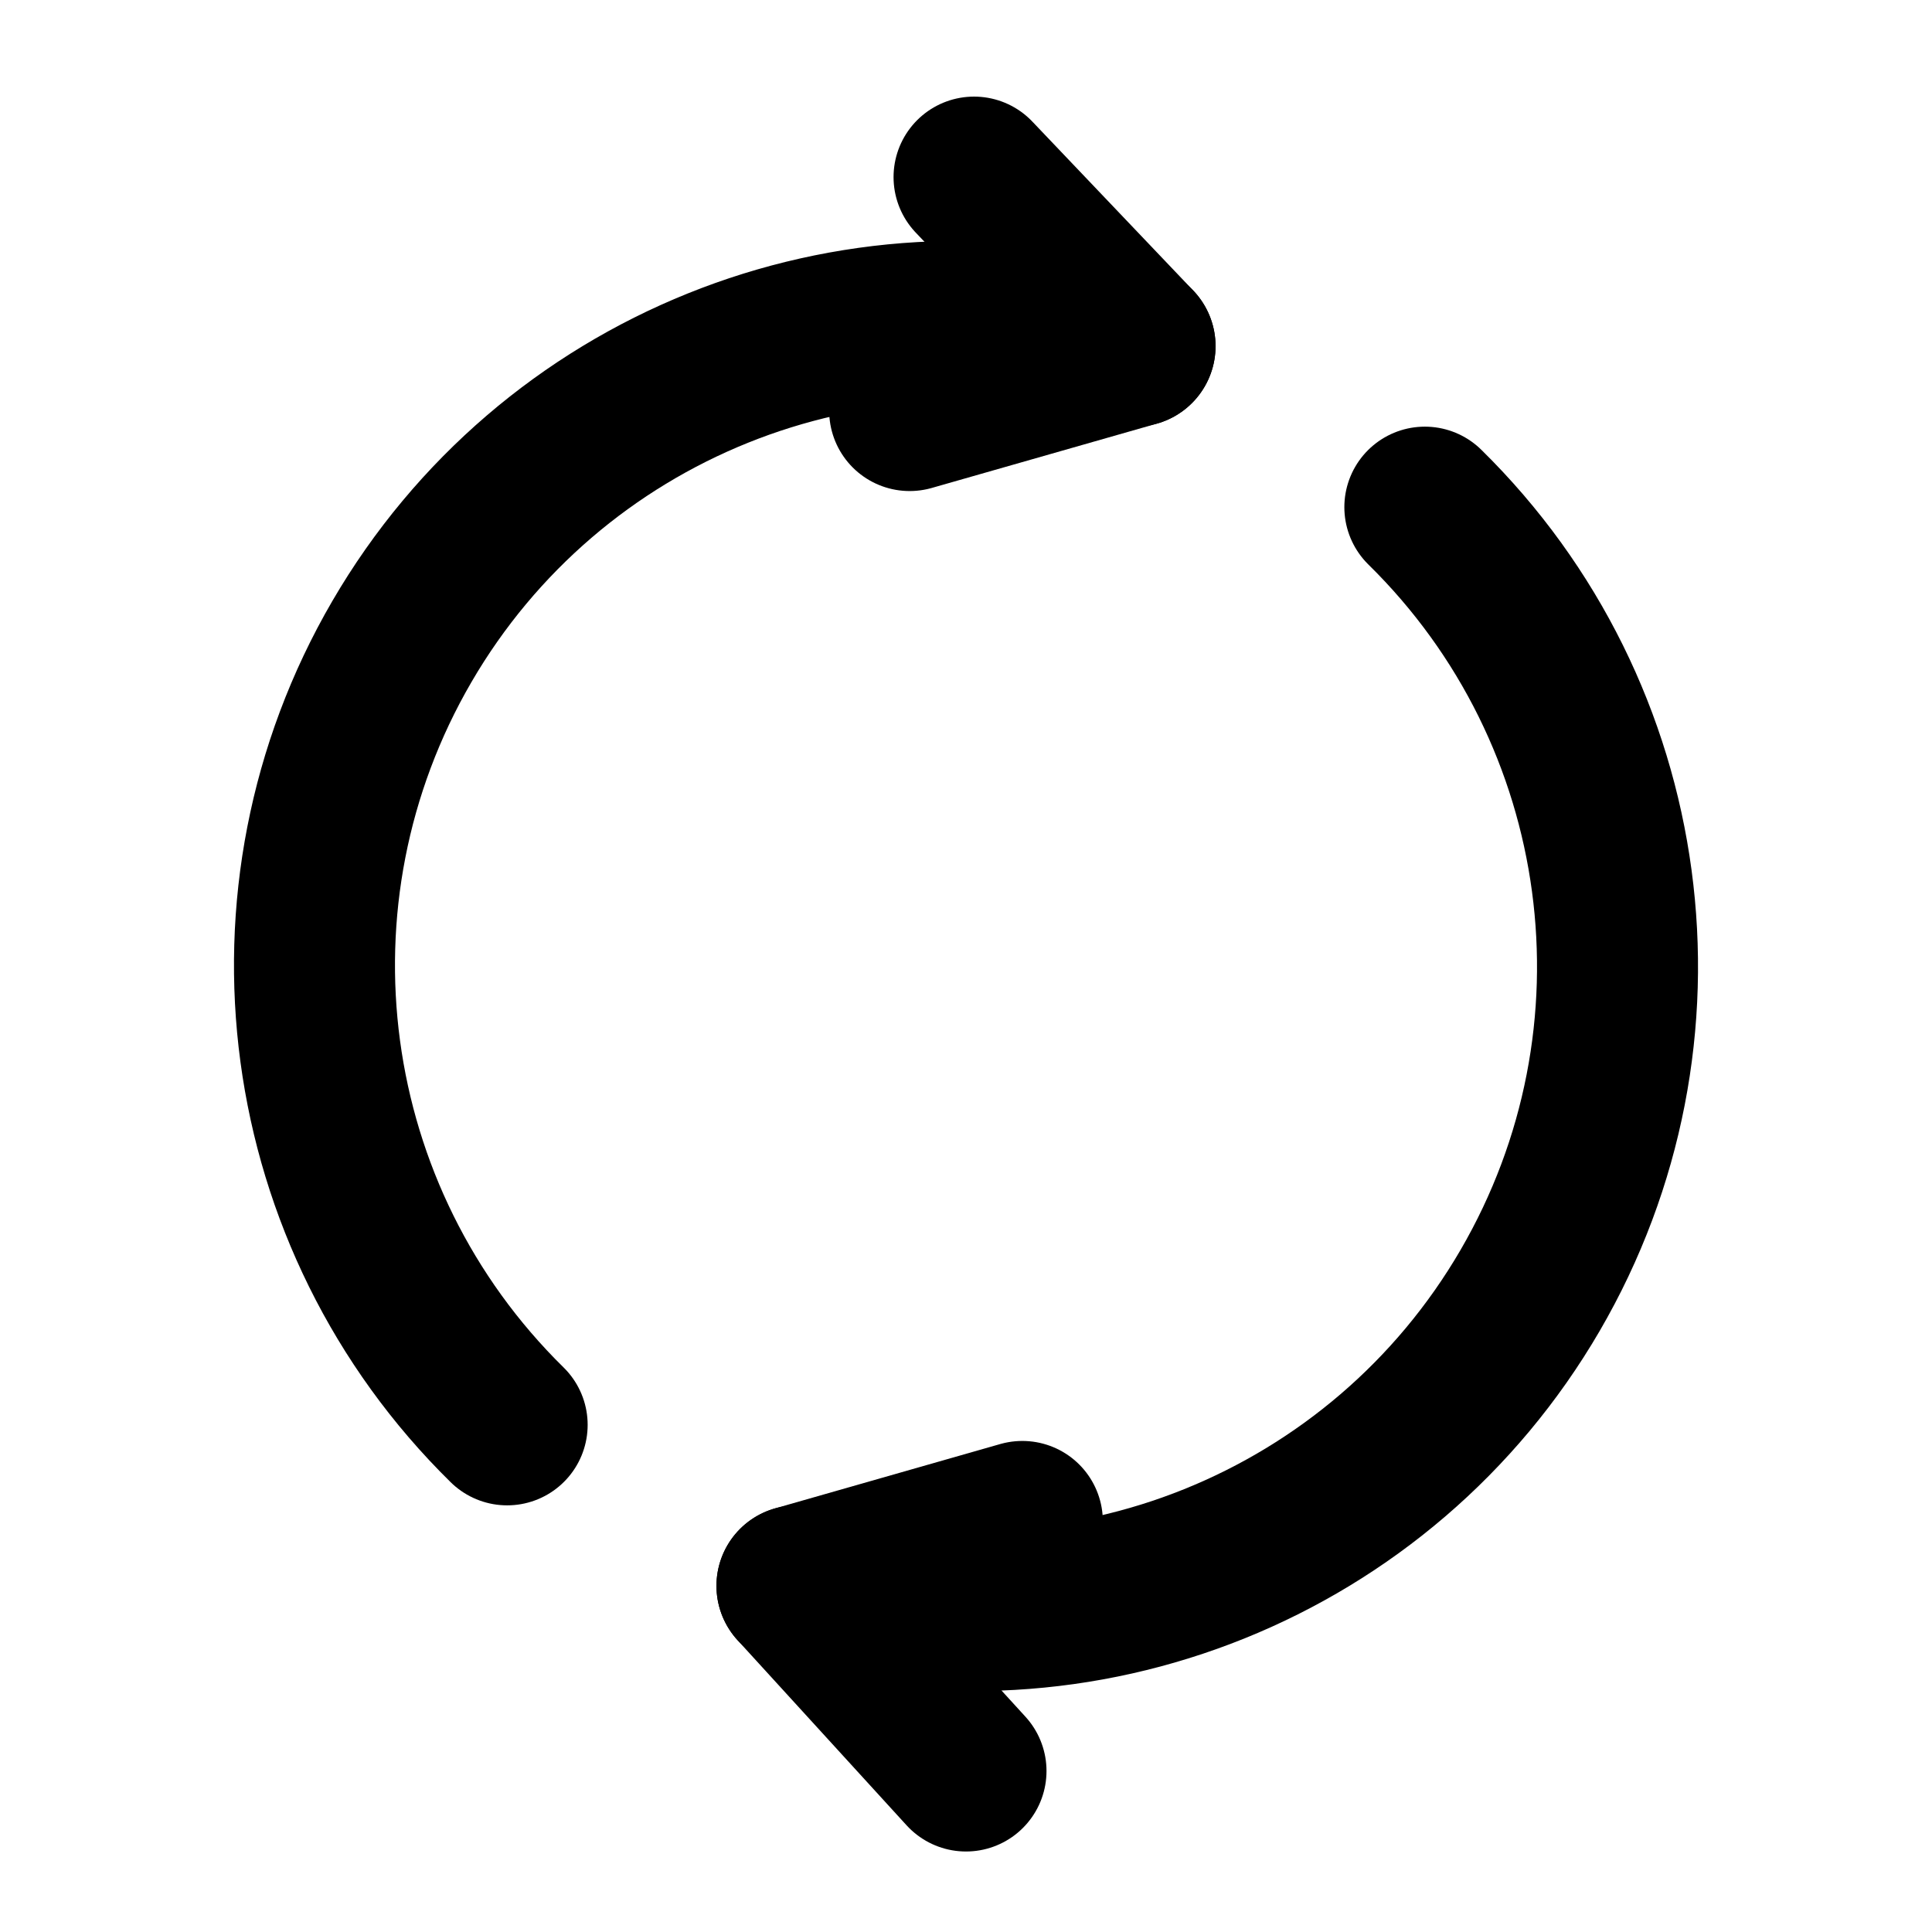
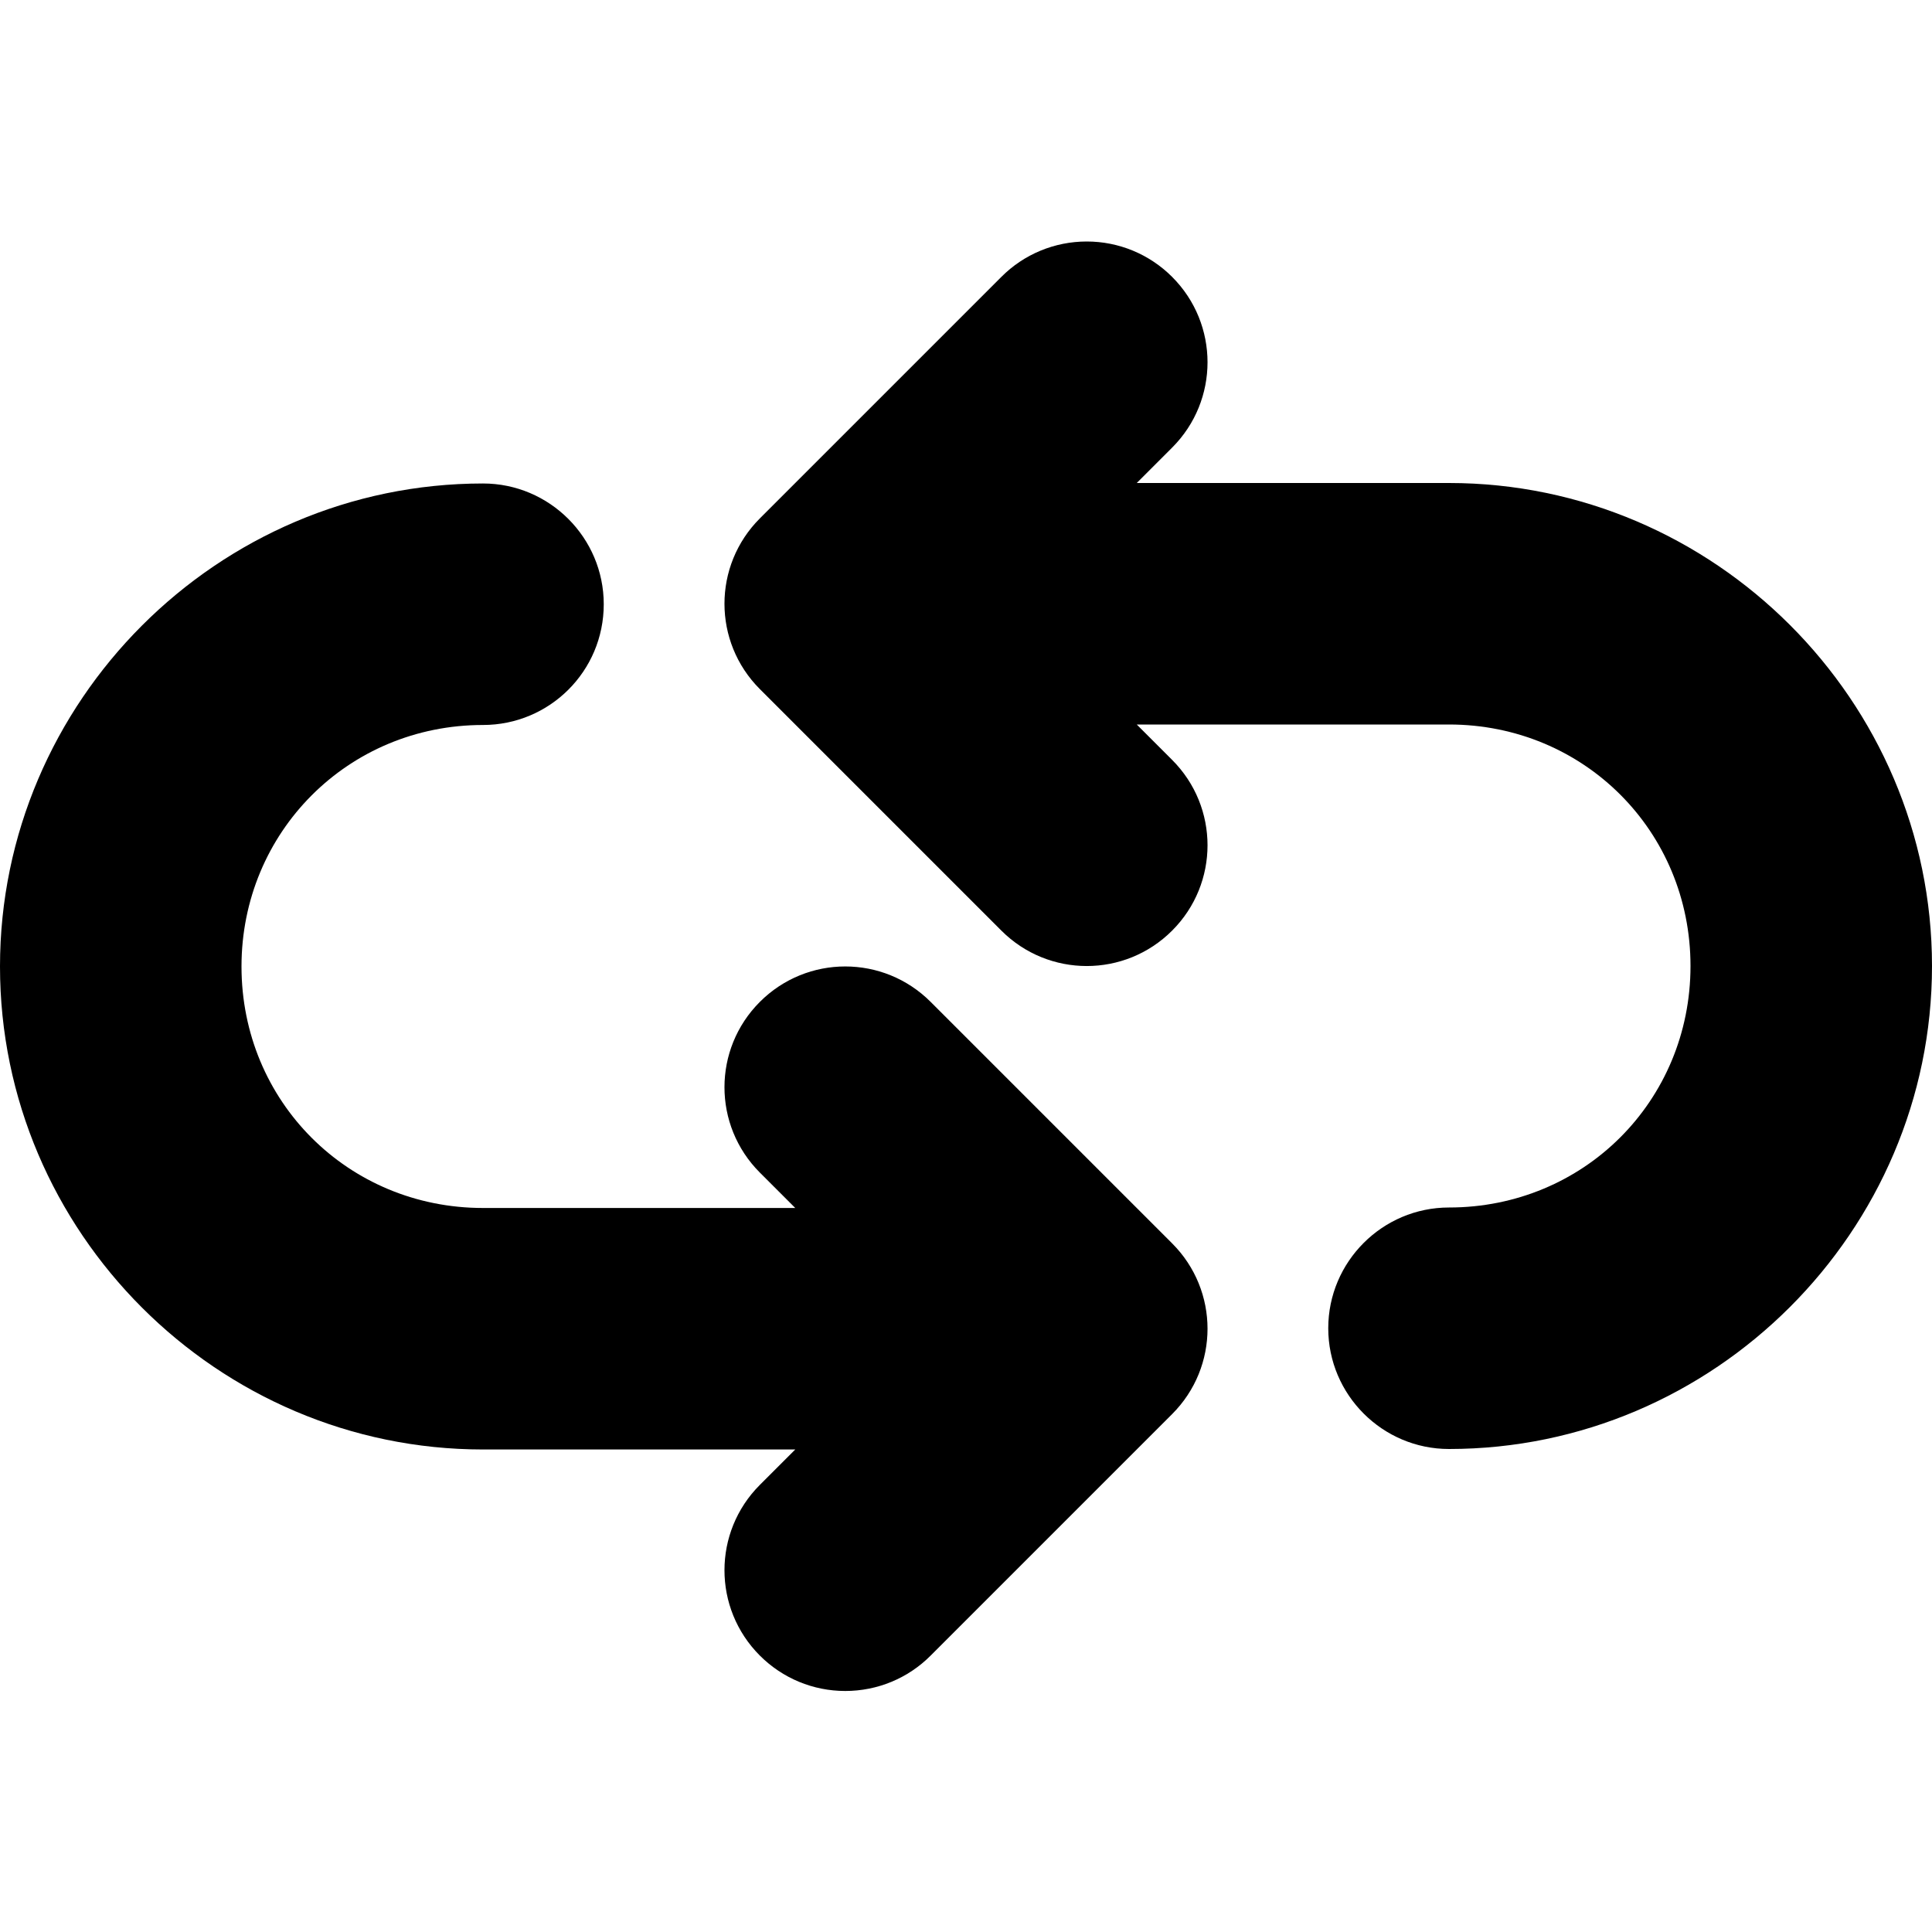
- <svg xmlns="http://www.w3.org/2000/svg" viewBox="0 0 24 24">
-   <path d="M 6.3 17.7 A 8 8 0 0 1 14.1 4.3" fill="none" stroke="currentColor" stroke-width="2" stroke-linecap="round" />
-   <path d="M 11.3 5.1 L 14.1 4.3 L 12.1 2.2" fill="none" stroke="currentColor" stroke-width="2" stroke-linecap="round" stroke-linejoin="round" />
-   <path d="M 17.7 6.3 A 8 8 0 0 1 9.9 19.7" fill="none" stroke="currentColor" stroke-width="2" stroke-linecap="round" />
-   <path d="M 12.0 22.0 L 9.9 19.7 L 12.7 18.9" fill="none" stroke="currentColor" stroke-width="2" stroke-linecap="round" stroke-linejoin="round" />
+ <svg xmlns="http://www.w3.org/2000/svg" height="16px" viewBox="0 0 16 16" width="16px">
+   <g fill="currentColor">
+     <path d="m 9 2 c -0.266 0 -0.52 0.105 -0.707 0.293 l -2 2 c -0.391 0.391 -0.391 1.023 0 1.414 l 2 2 c 0.391 0.391 1.023 0.391 1.414 0 s 0.391 -1.023 0 -1.414 l -0.293 -0.293 h 2.586 c 1.117 0 2 0.883 2 2 s -0.883 2 -2 2 c -0.551 0 -1 0.449 -1 1 s 0.449 1 1 1 c 2.195 0 4 -1.801 4 -4 s -1.805 -4 -4 -4 h -2.586 l 0.293 -0.293 c 0.391 -0.391 0.391 -1.023 0 -1.414 c -0.188 -0.188 -0.441 -0.293 -0.707 -0.293 z m 0 0" />
+     <path d="m 7 14.004 c 0.266 0 0.52 -0.105 0.707 -0.293 l 2 -2 c 0.391 -0.391 0.391 -1.023 0 -1.414 l -2 -2 c -0.391 -0.391 -1.023 -0.391 -1.414 0 s -0.391 1.023 0 1.414 l 0.293 0.293 h -2.586 c -1.117 0 -2 -0.883 -2 -2 c 0 -1.113 0.883 -2 2 -2 c 0.551 0 1 -0.445 1 -1 c 0 -0.551 -0.449 -1 -1 -1 c -2.199 0 -4 1.805 -4 4 c 0 2.199 1.801 4 4 4 h 2.586 l -0.293 0.293 c -0.391 0.391 -0.391 1.023 0 1.414 c 0.188 0.188 0.441 0.293 0.707 0.293 z m 0 0" />
+   </g>
</svg>
